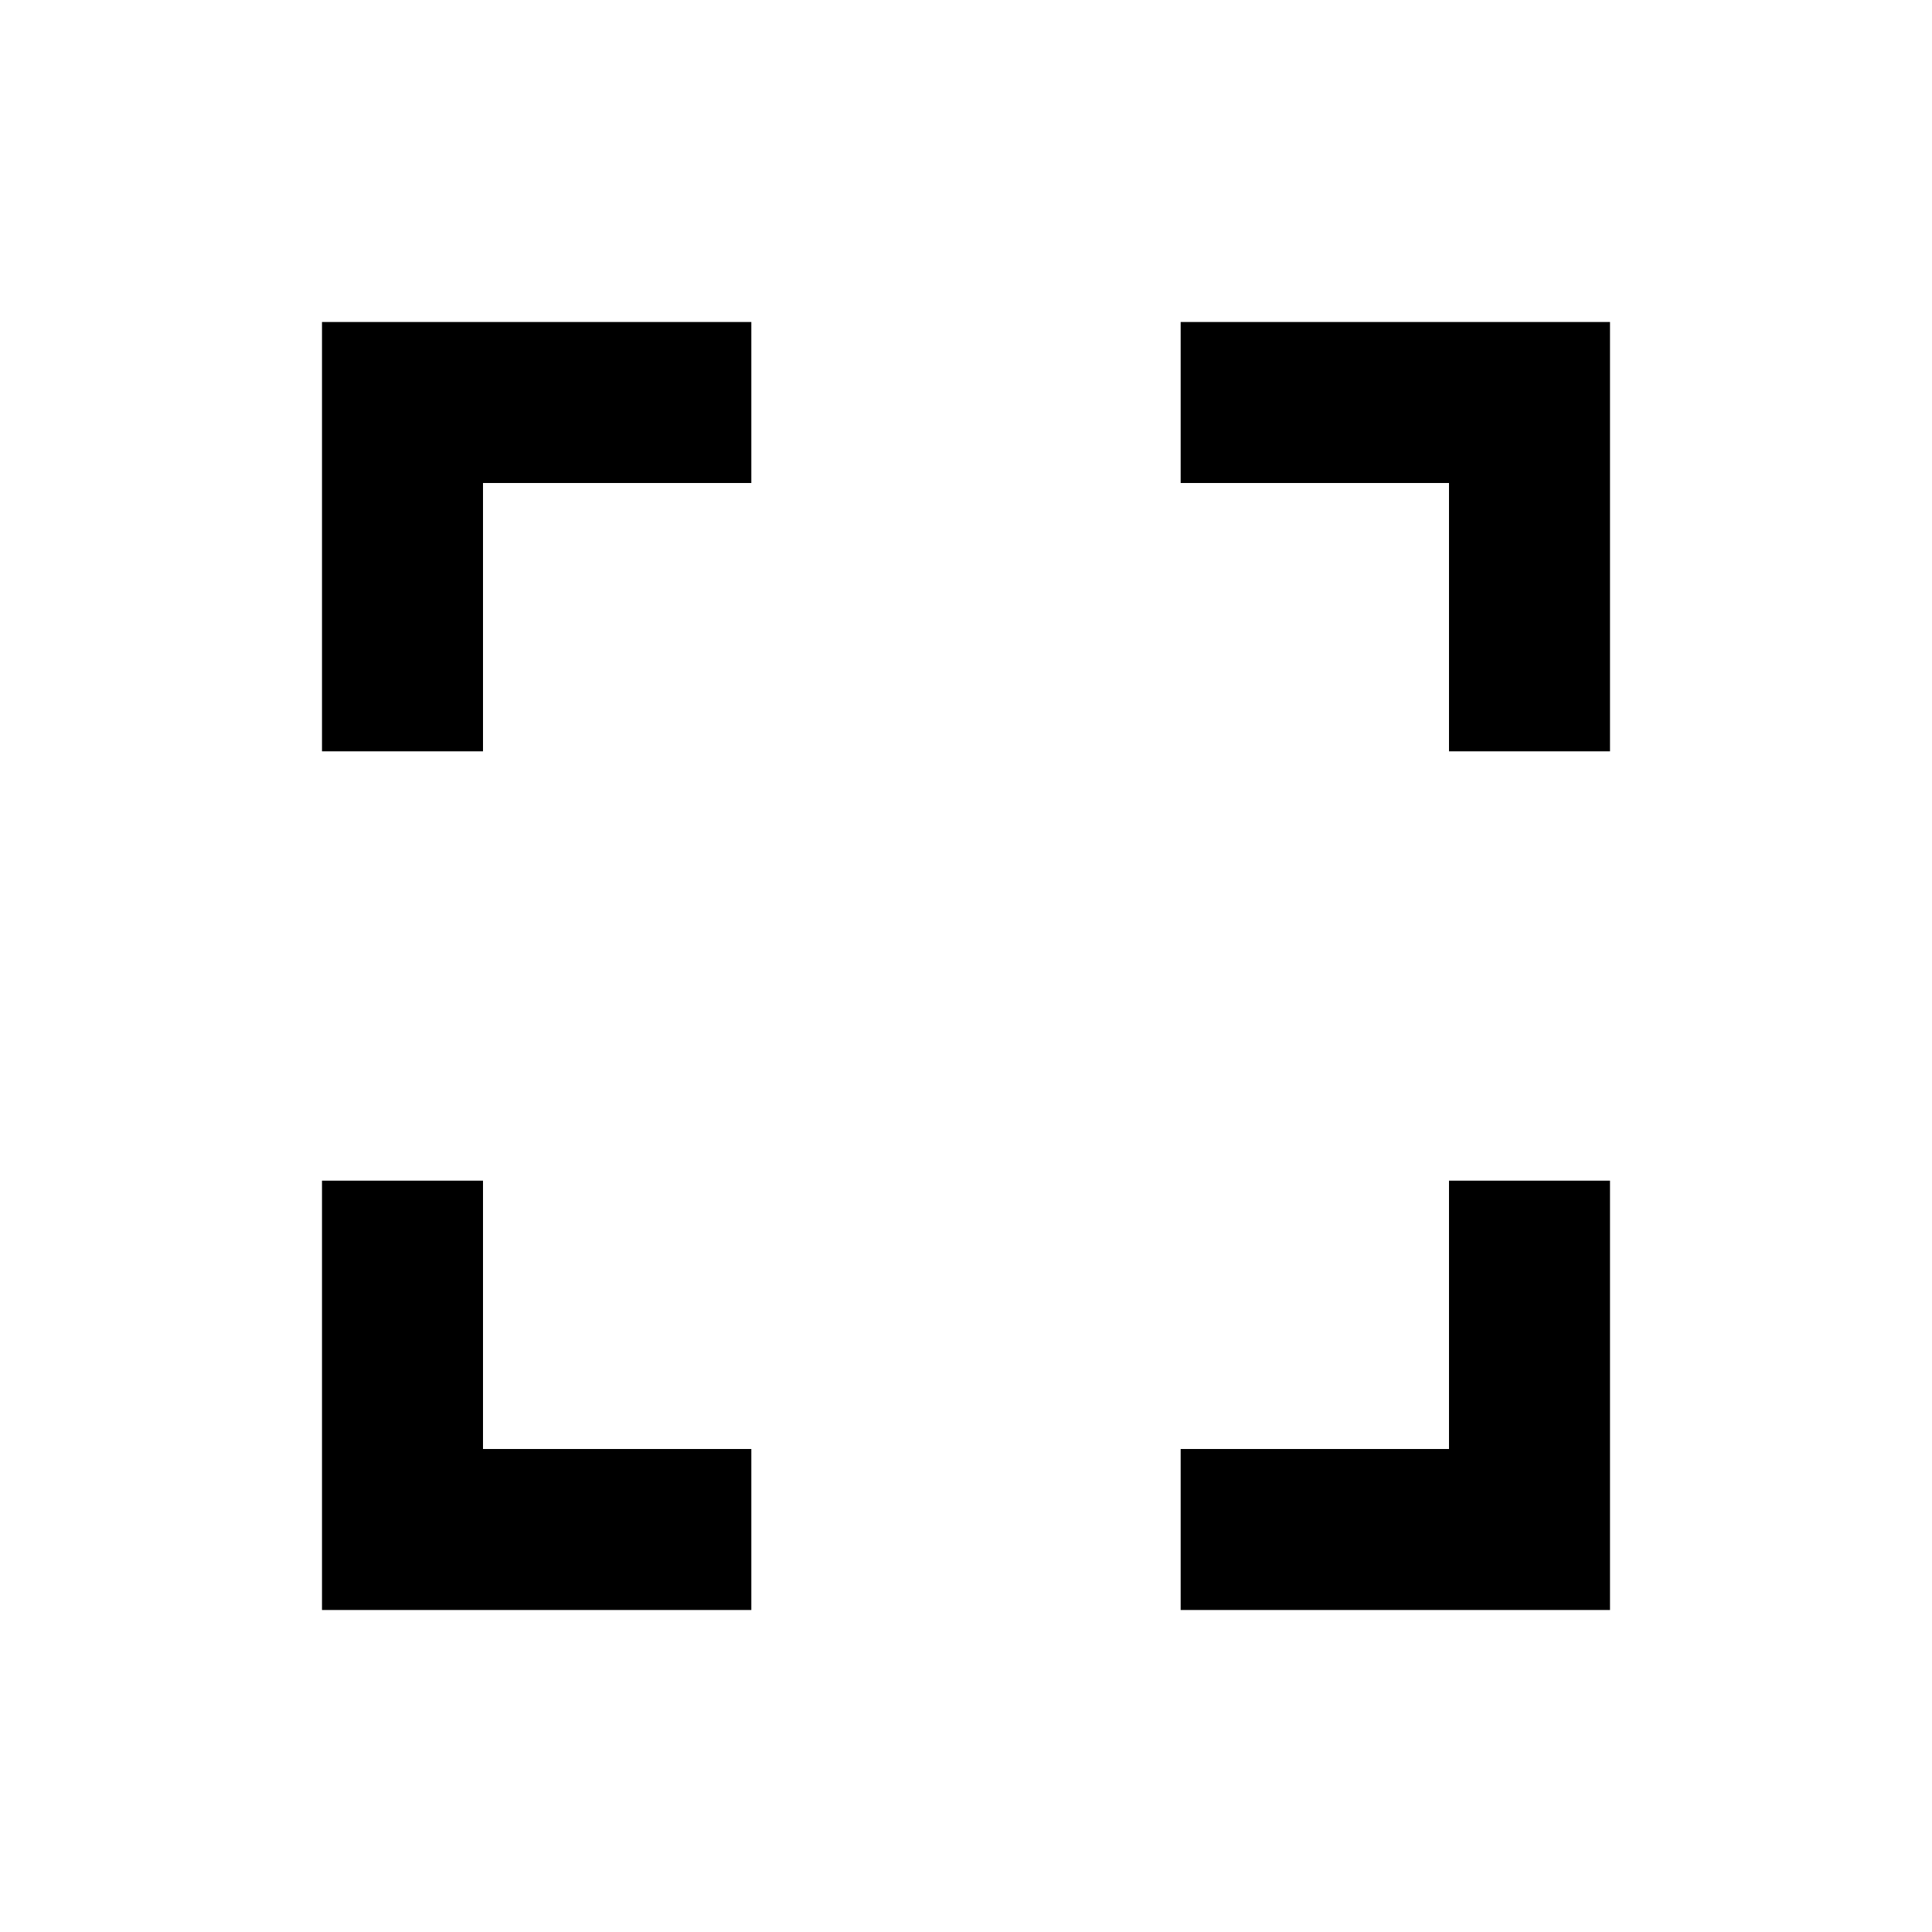
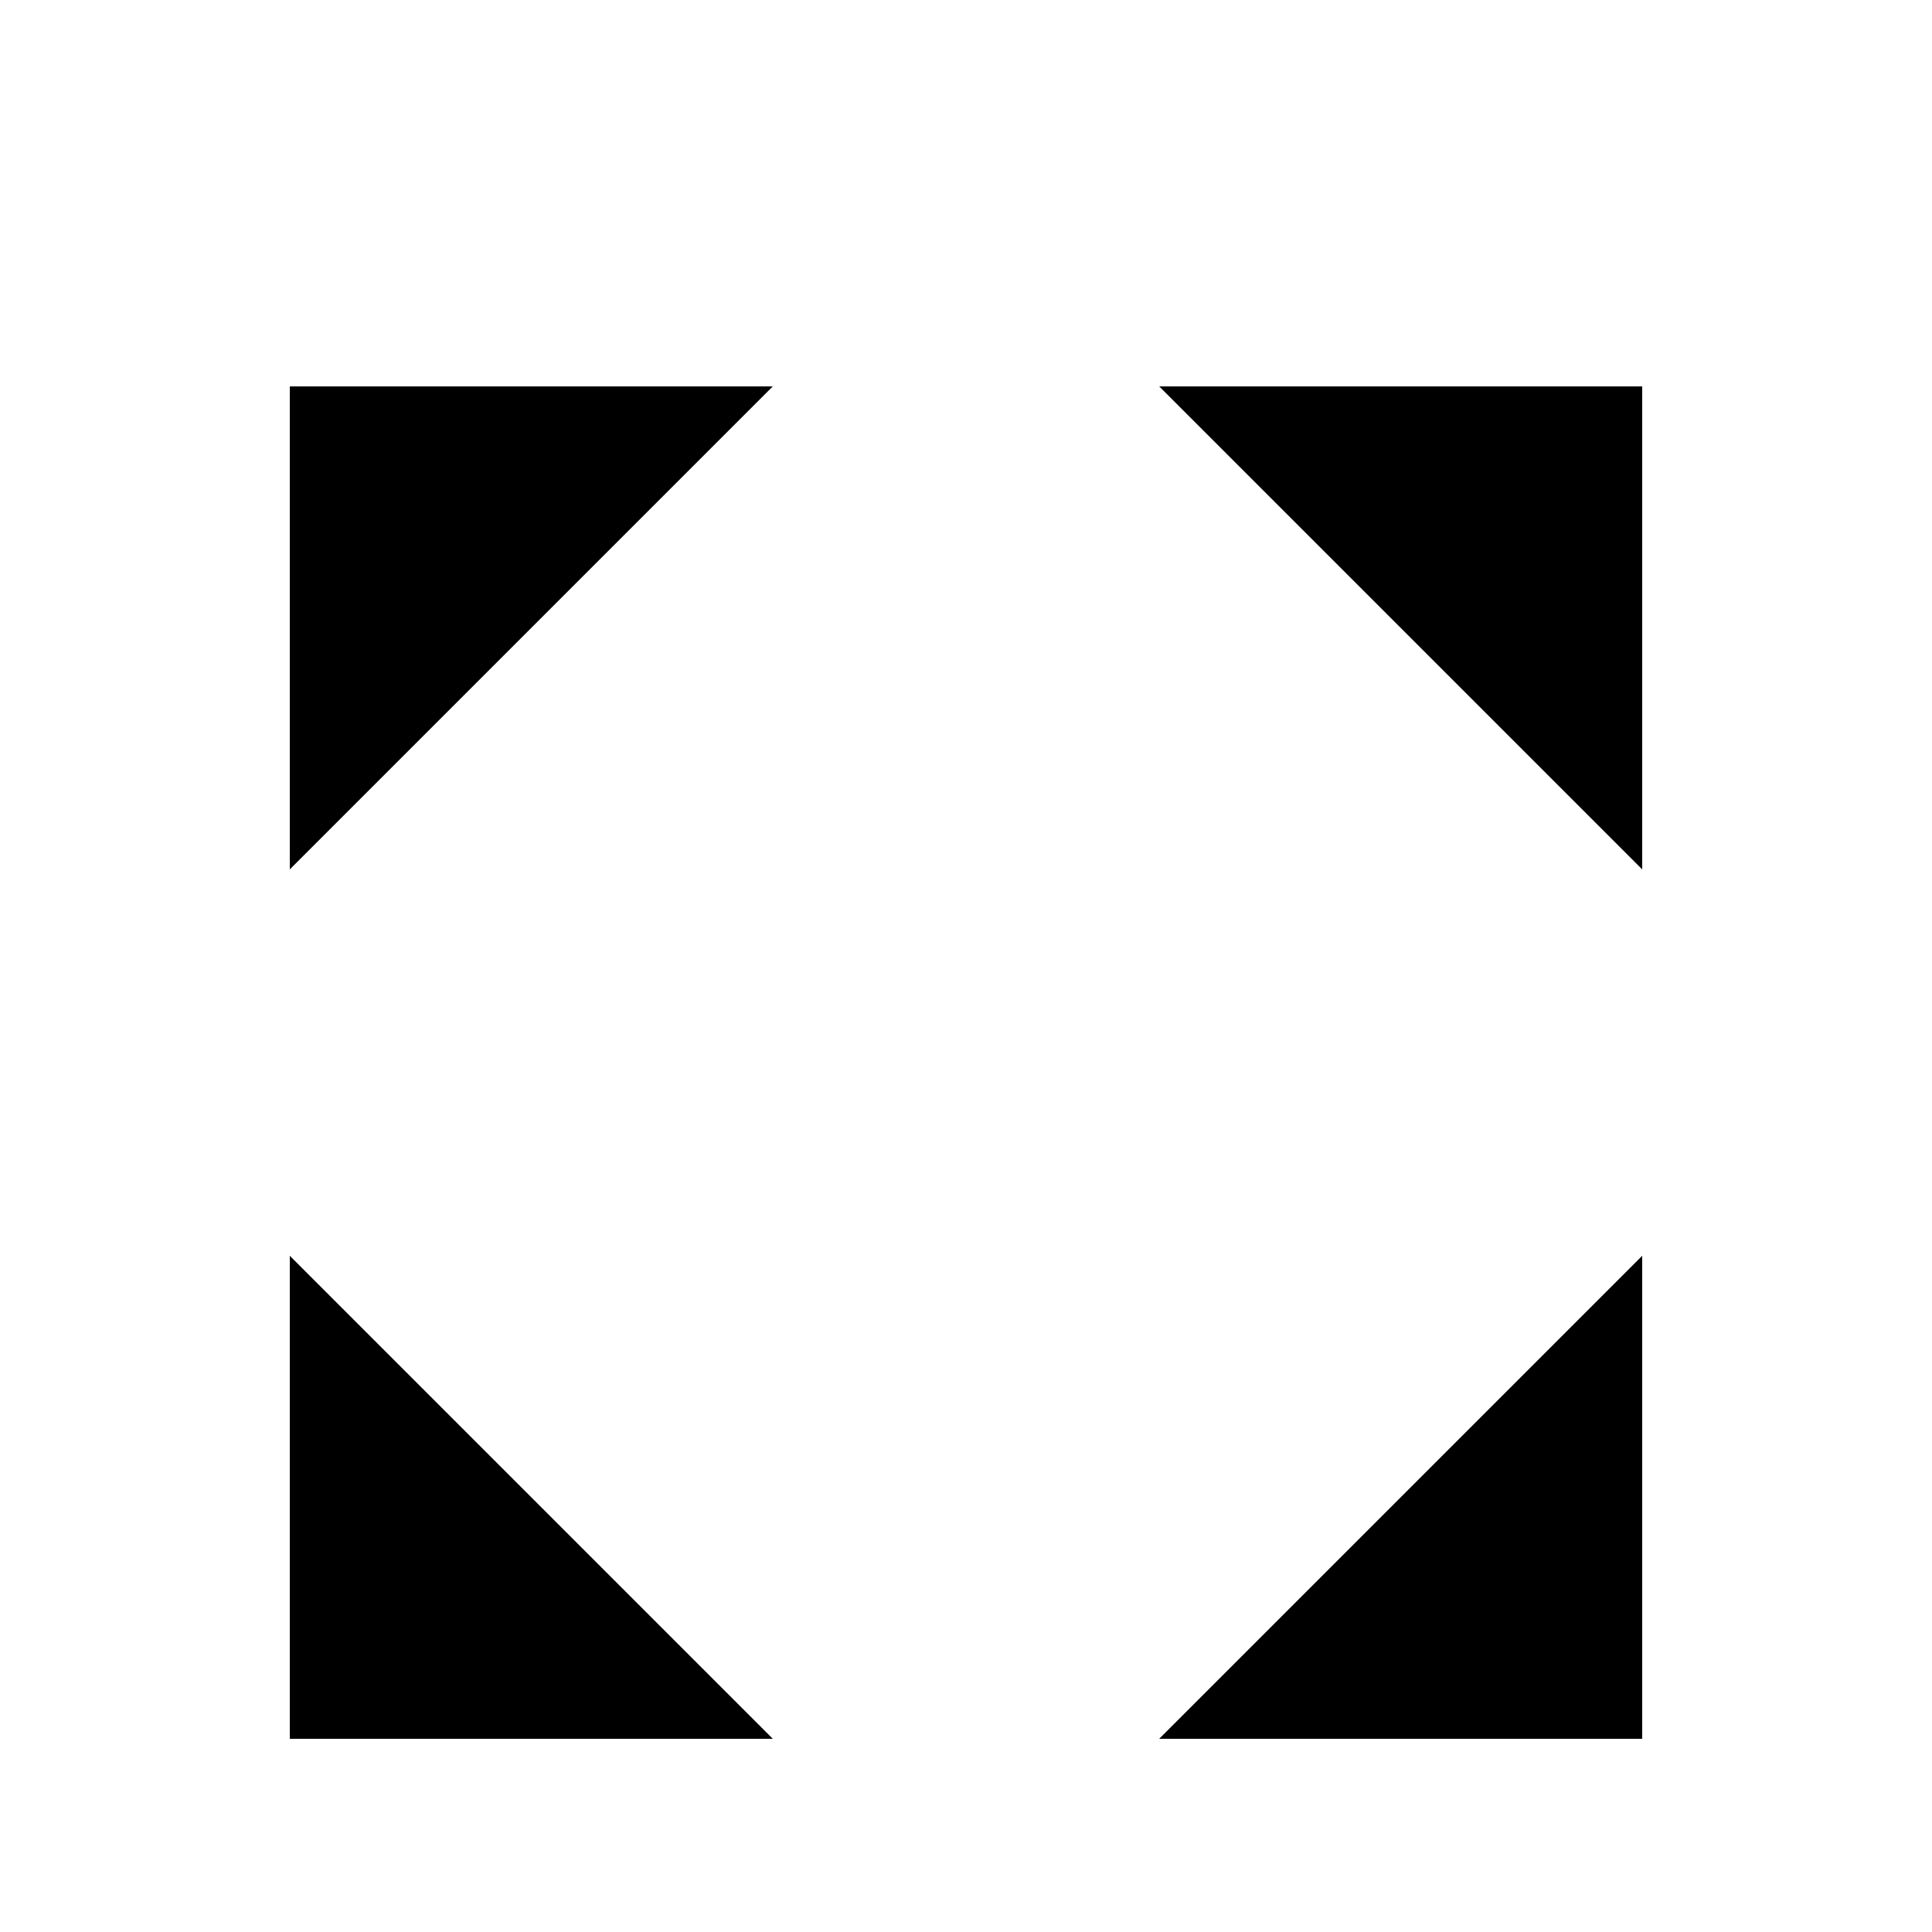
- <svg xmlns="http://www.w3.org/2000/svg" width="1em" height="1em" viewBox="0 0 18 18">
-   <path d="M4.5 11H3v4h4v-1.5H4.5V11zM3 7h1.5V4.5H7V3H3v4zm10.5 6.5H11V15h4v-4h-1.5v2.5zM11 3v1.5h2.5V7H15V3h-4z" />
+ <svg xmlns="http://www.w3.org/2000/svg" version="1.1" x="0px" y="0px" width="1em" height="1em" viewBox="0 0 20 20" enable-background="new 0 0 20 20" xml:space="preserve">
+   <g id="Layer_1">
+     <g>
+       <polyline points="8,4 3,4 3,9" />
+       <line x1="3" y1="4" x2="7" y2="8" />
+       <polyline points="17,9 17,4 12,4" />
+       <line x1="17" y1="4" x2="13" y2="8" />
+       <polyline points="12,18 17,18 17,13" />
+       <line x1="17" y1="18" x2="13" y2="14" />
+       <polyline points="3,13 3,18 8,18" />
+       <line x1="3" y1="18" x2="7" y2="14" />
+     </g>
+   </g>
</svg>
